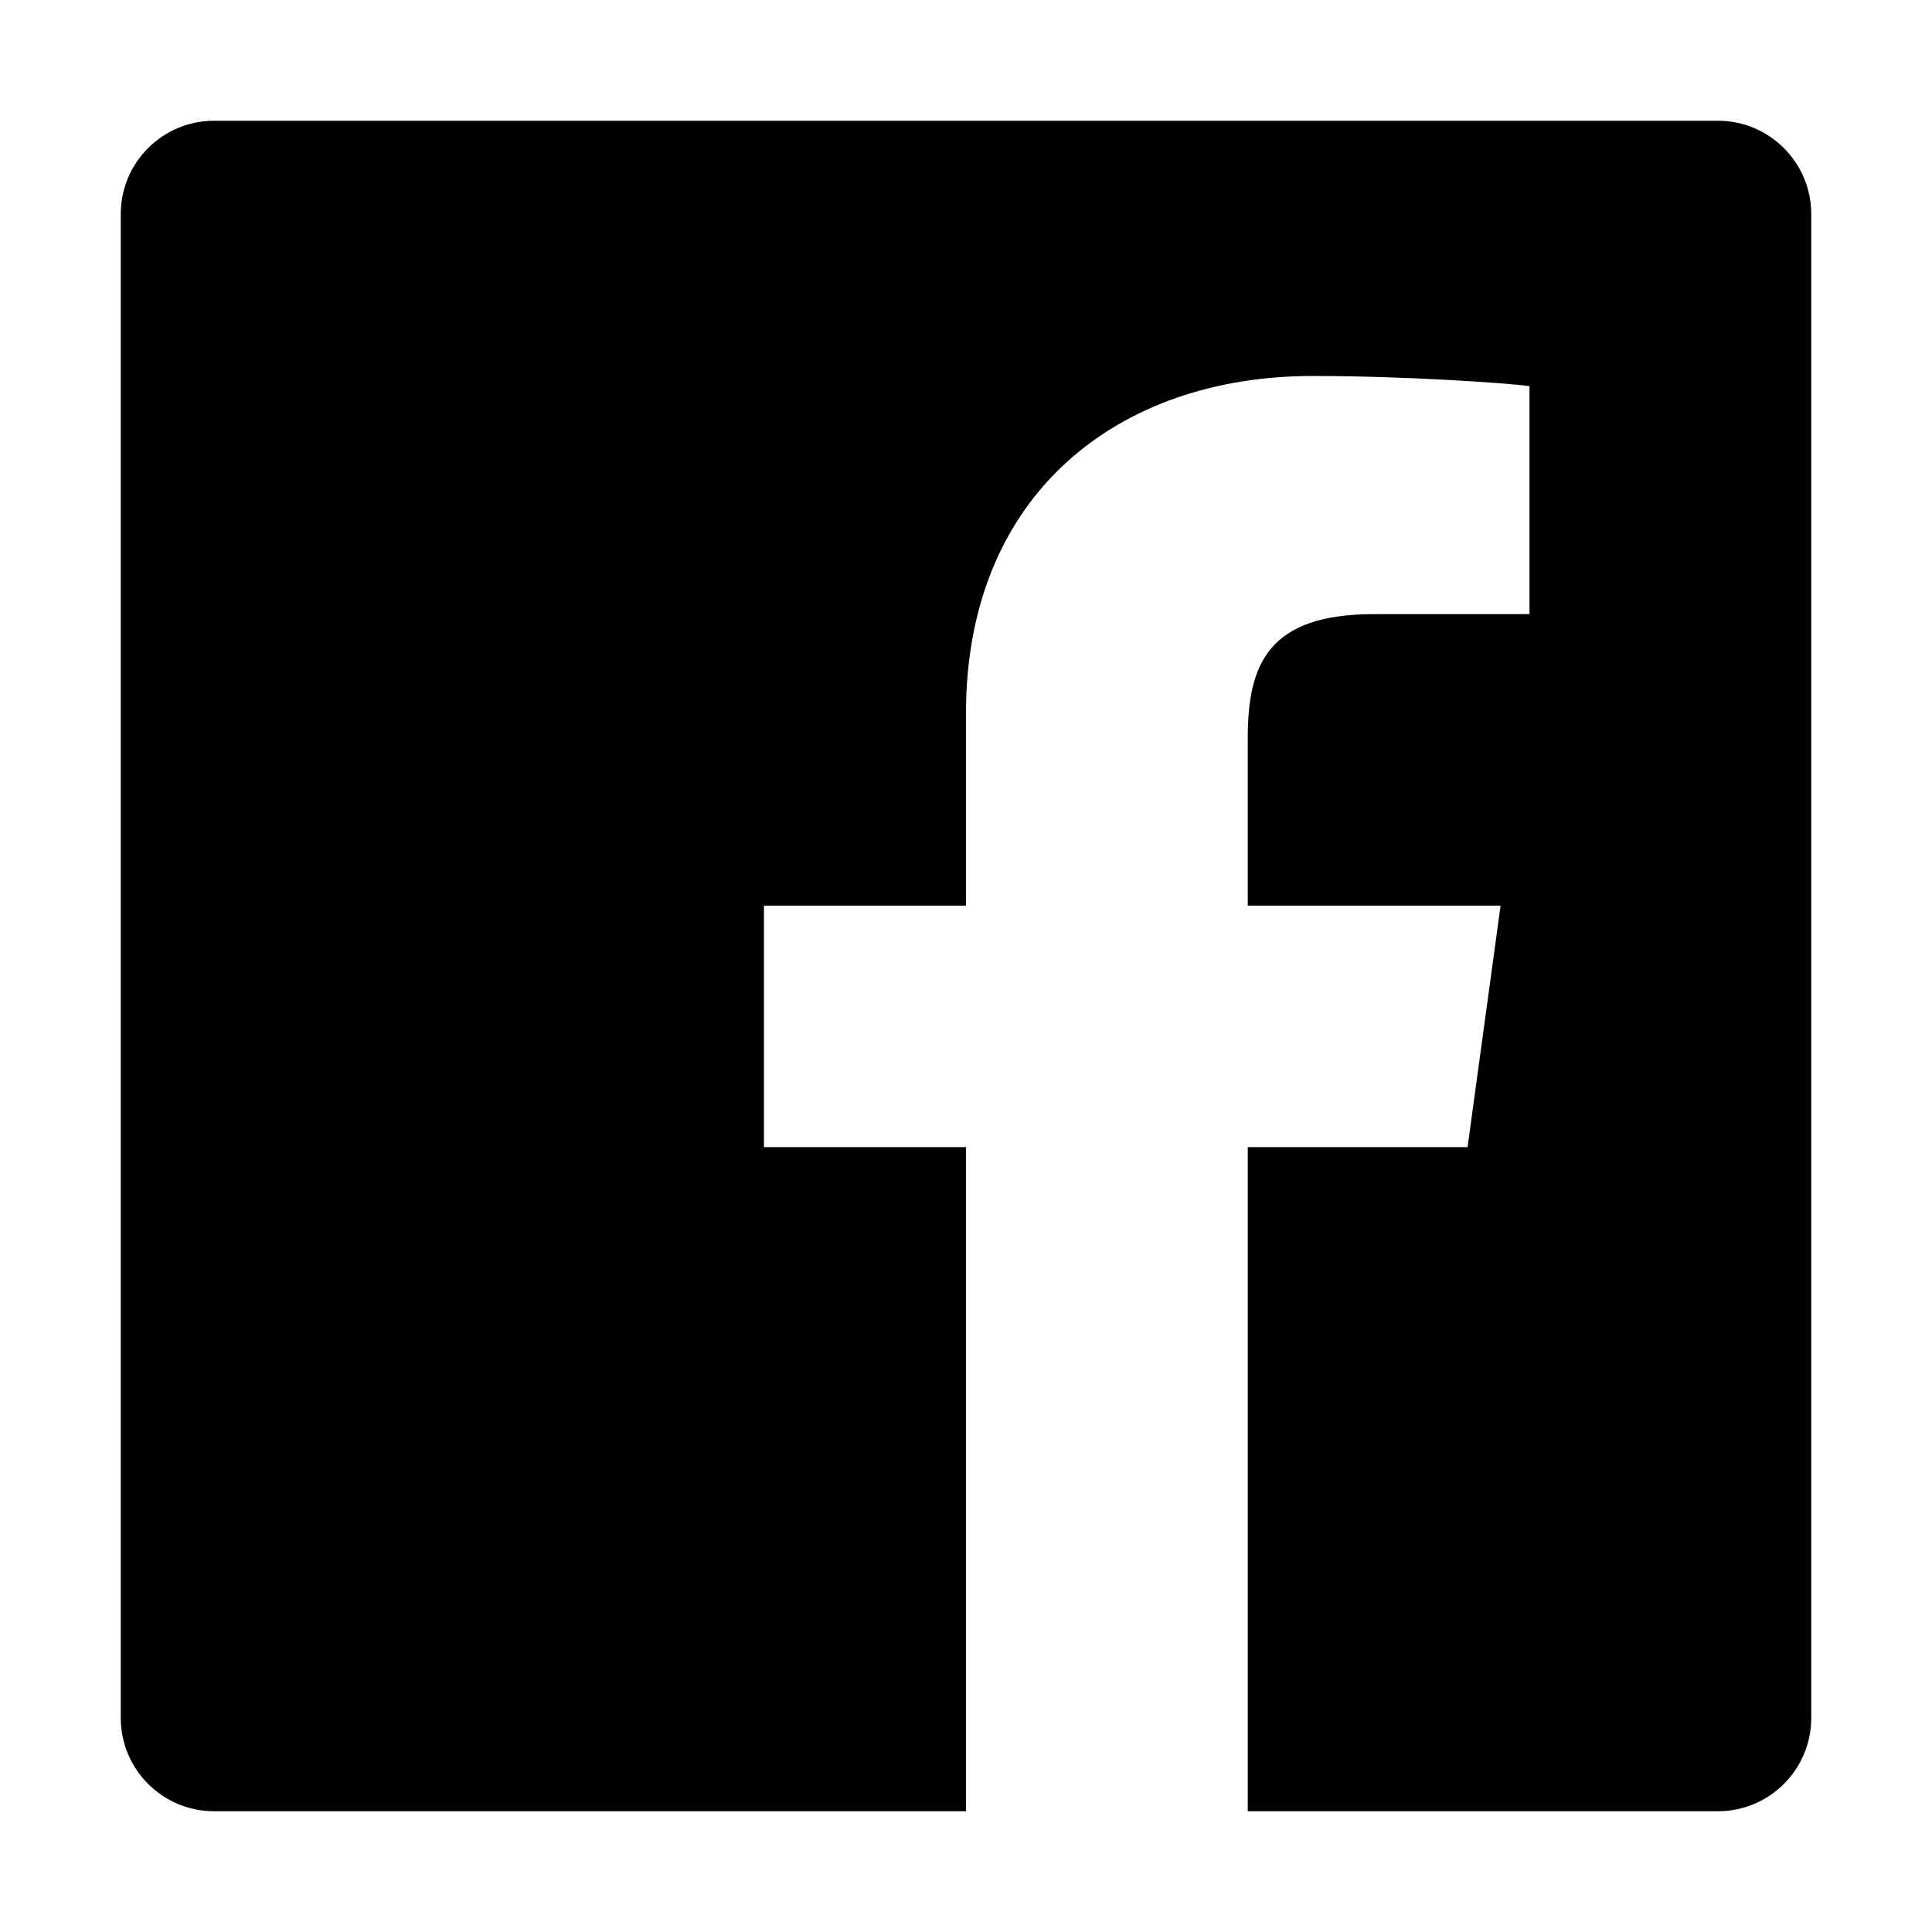
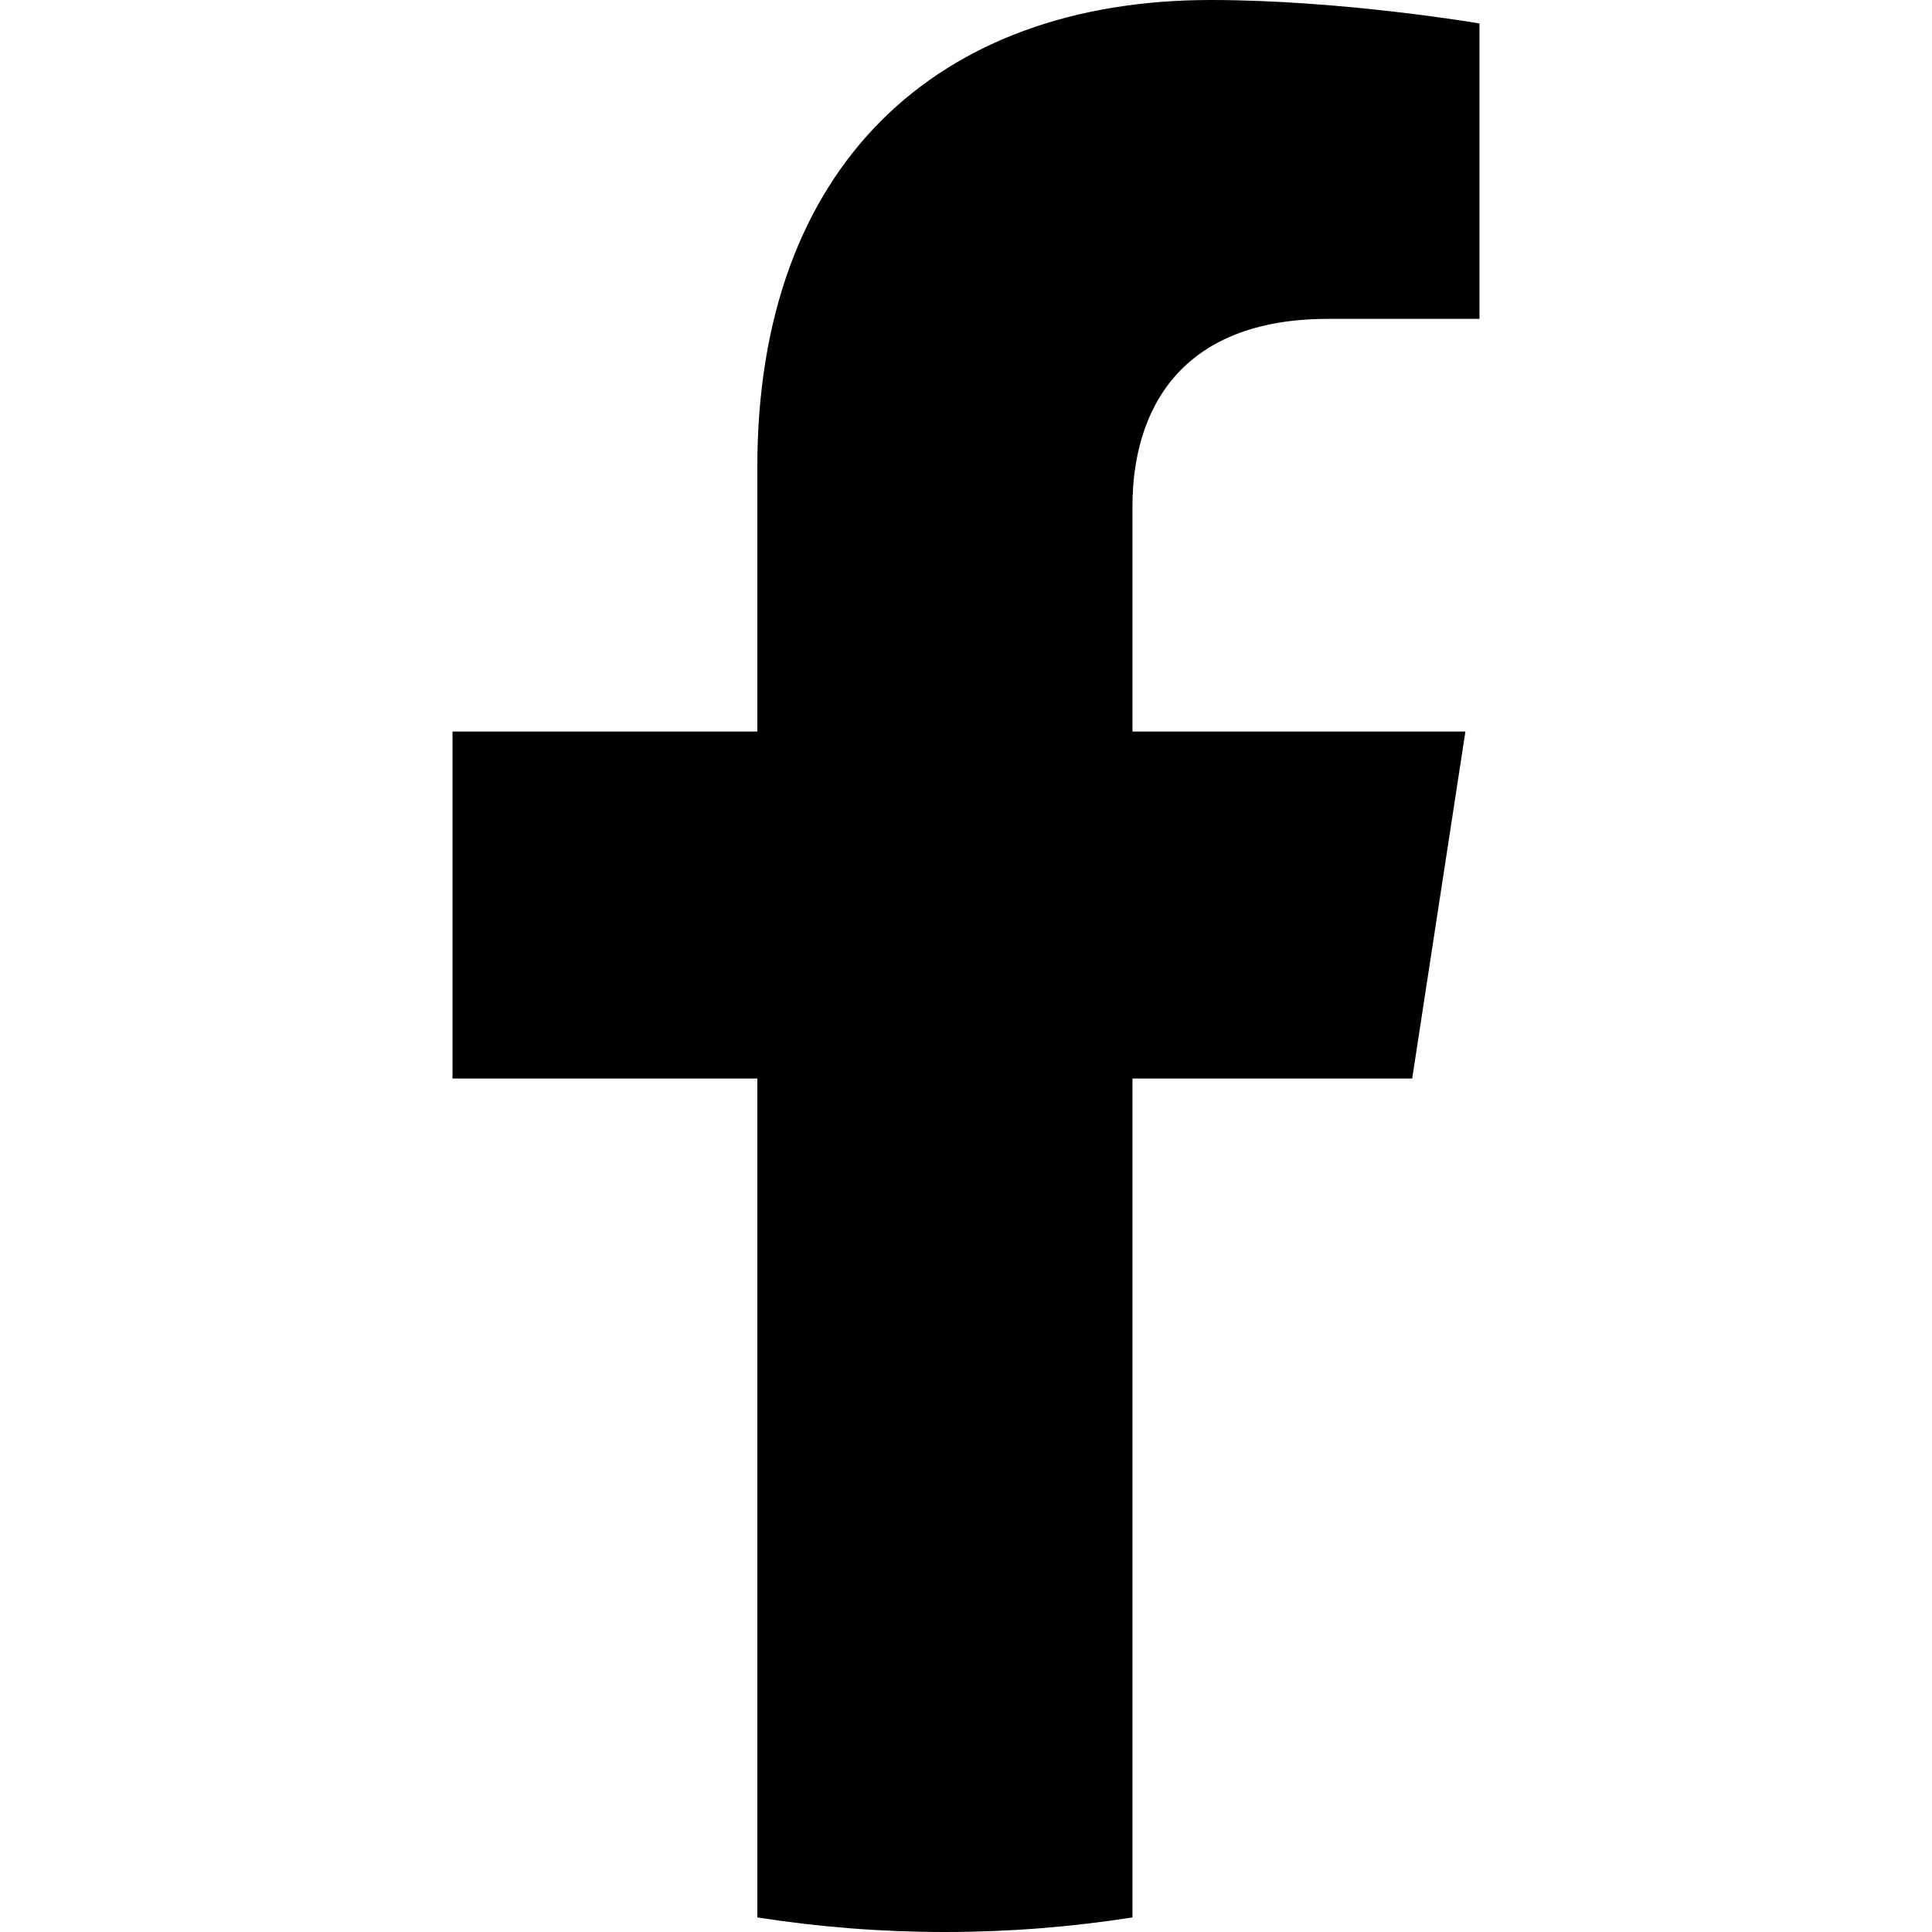
- <svg xmlns="http://www.w3.org/2000/svg" width="512" height="512" viewBox="0 0 512 512">
-   <path d="M455.27,32H56.73A24.74,24.74,0,0,0,32,56.73V455.27A24.74,24.74,0,0,0,56.73,480H256V304H202.45V240H256V189c0-57.86,40.13-89.36,91.82-89.36,24.73,0,51.33,1.86,57.51,2.68v60.43H364.15c-28.12,0-33.48,13.3-33.48,32.9V240h67l-8.75,64H330.67V480h124.6A24.74,24.74,0,0,0,480,455.27V56.73A24.74,24.74,0,0,0,455.27,32Z" />
+ <svg xmlns="http://www.w3.org/2000/svg" height="100%" style="fill-rule:evenodd;clip-rule:evenodd;stroke-linejoin:round;stroke-miterlimit:2;" version="1.1" viewBox="0 0 512 512" width="100%" xml:space="preserve">
+   <path d="M374.244,285.825l14.105,-91.961l-88.233,0l0,-59.677c0,-25.159 12.325,-49.682 51.845,-49.682l40.116,0l0,-78.291c0,0 -36.407,-6.214 -71.213,-6.214c-72.67,0 -120.165,44.042 -120.165,123.775l0,70.089l-80.777,0l0,91.961l80.777,0l0,222.31c16.197,2.541 32.798,3.865 49.709,3.865c16.911,0 33.511,-1.324 49.708,-3.865l0,-222.31l74.128,0Z" style="fill-rule:nonzero;" />
</svg>
